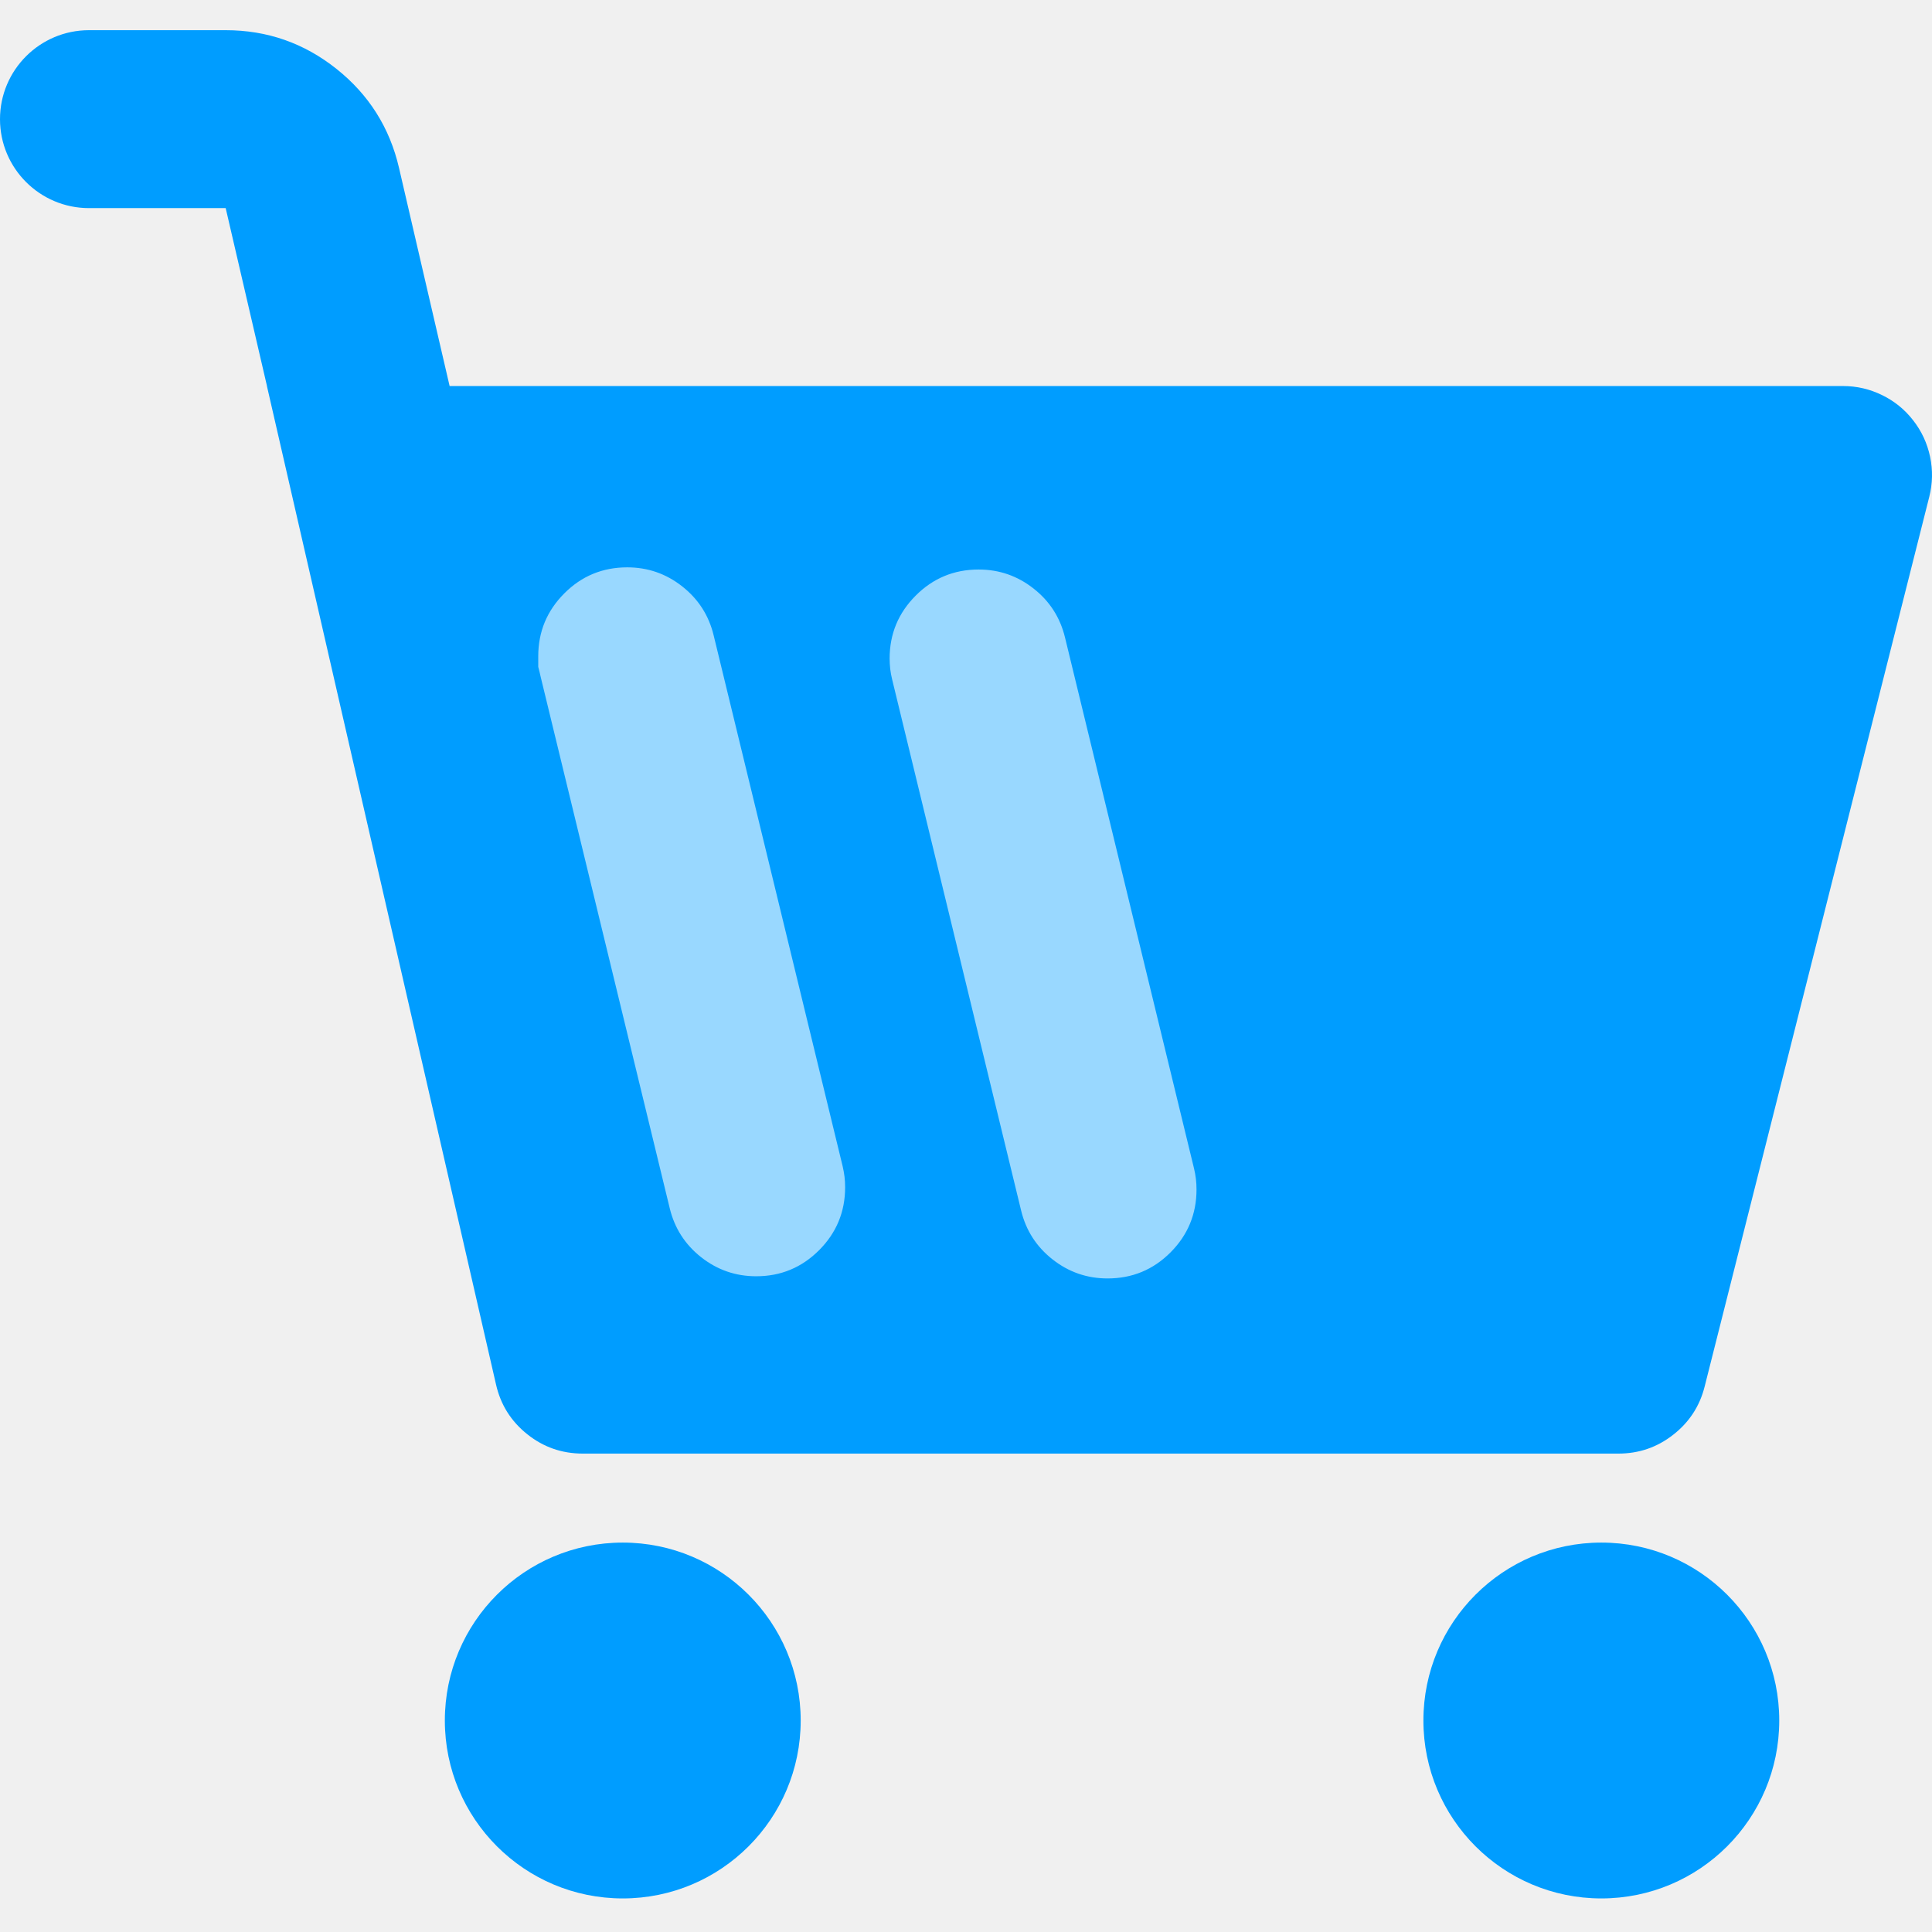
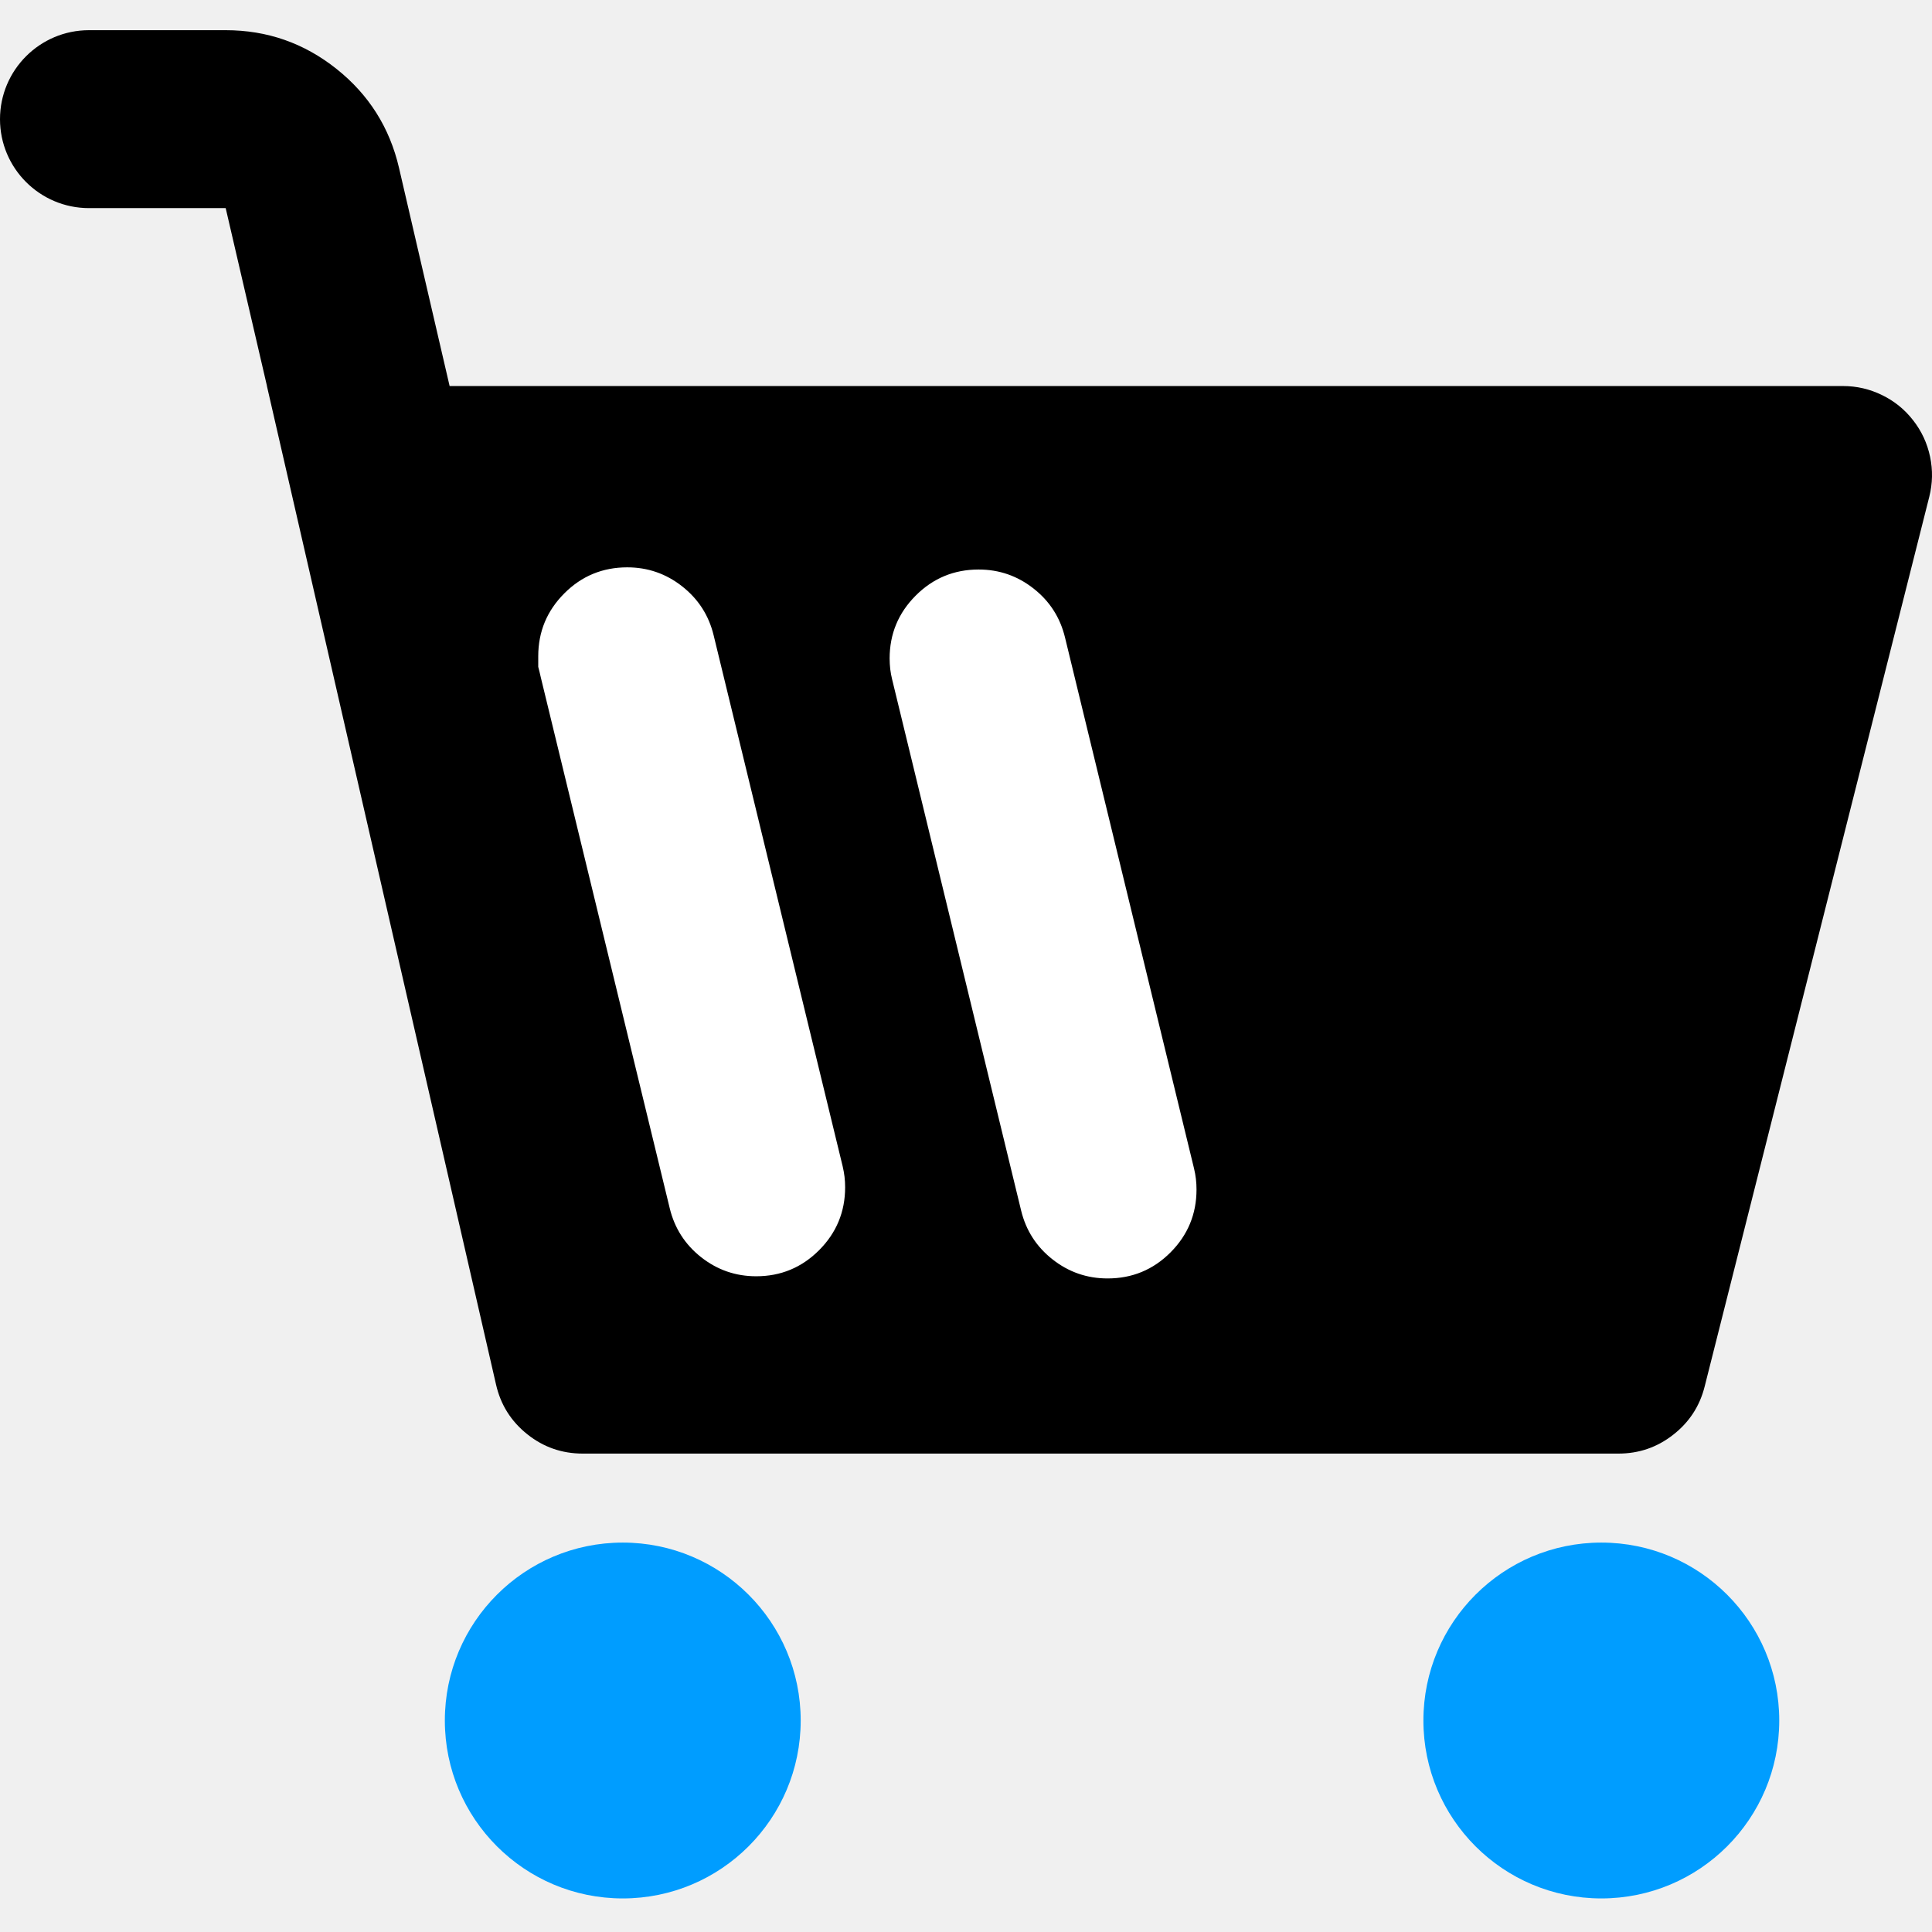
<svg xmlns="http://www.w3.org/2000/svg" width="800px" height="800px" viewBox="0 -0.5 32 32" fill="none">
strokeLinejoin
- <g id="SVGRepo_bgCarrier" stroke-width="0" />
-   <g id="SVGRepo_tracerCarrier" stroke-linecap="round" stroke-linejoin="round" />
+ <g id="SVGRepo_bgCarrier" strokeWidth="0" />
+   <g id="SVGRepo_tracerCarrier" strokeLinecap="round" strokeLinejoin="round" />
  <g id="SVGRepo_iconCarrier">
    <path d="M10.315 30.944C11.942 30.944 13.262 29.625 13.262 27.997C13.262 26.369 11.942 25.05 10.315 25.05C8.687 25.05 7.368 26.369 7.368 27.997C7.368 29.625 8.687 30.944 10.315 30.944Z" fill="#009dff" />
    <path d="M26.523 30.944C28.151 30.944 29.47 29.625 29.47 27.997C29.47 26.369 28.151 25.05 26.523 25.05C24.896 25.05 23.576 26.369 23.576 27.997C23.576 29.625 24.896 30.944 26.523 30.944Z" fill="#009dff" />
    <path fillRule="evenodd" clipRule="evenodd" d="M30.526 5.894H7.447L6.609 2.281C6.454 1.613 6.108 1.066 5.572 0.64C5.035 0.213 4.424 0 3.738 0H1.474C0.66 0 0 0.66 0 1.474C0 2.287 0.66 2.947 1.474 2.947H3.738L4.422 5.894H4.421L8.216 22.433C8.292 22.767 8.465 23.042 8.734 23.256C9.002 23.47 9.308 23.576 9.652 23.576H26.807C27.144 23.576 27.446 23.473 27.712 23.265C27.978 23.058 28.153 22.791 28.235 22.463L31.955 7.728C32.01 7.508 32.015 7.287 31.968 7.064C31.921 6.842 31.828 6.641 31.688 6.462C31.549 6.283 31.377 6.143 31.173 6.044C30.969 5.944 30.753 5.894 30.526 5.894Z" fill="url(#paint0_linear_103_1445)" />
    <g style="mix-blend-mode:hard-light">
      <g style="mix-blend-mode:hard-light">
-         <path fillRule="evenodd" clipRule="evenodd" d="M8.957 10.718C8.943 10.661 8.932 10.603 8.915 10.545C8.915 10.487 8.915 10.429 8.915 10.37C8.915 9.963 9.059 9.616 9.347 9.328C9.634 9.04 9.982 8.897 10.389 8.897C10.729 8.897 11.032 9.002 11.299 9.212C11.566 9.422 11.74 9.692 11.82 10.022L13.957 18.817L13.957 18.817C13.97 18.874 13.981 18.932 13.988 18.99C13.995 19.048 13.998 19.107 13.998 19.165C13.998 19.572 13.854 19.919 13.567 20.207C13.279 20.495 12.932 20.639 12.525 20.639C12.185 20.639 11.881 20.534 11.614 20.324C11.347 20.114 11.173 19.843 11.093 19.513L8.957 10.718ZM17.64 10.059C17.56 9.729 17.387 9.458 17.119 9.248C16.852 9.038 16.549 8.933 16.209 8.933C15.802 8.933 15.454 9.077 15.167 9.365C14.879 9.653 14.735 10 14.735 10.407C14.735 10.465 14.739 10.524 14.745 10.582C14.752 10.64 14.763 10.698 14.777 10.755L16.913 19.55C16.993 19.88 17.167 20.15 17.434 20.36C17.701 20.57 18.005 20.675 18.345 20.675C18.752 20.675 19.099 20.532 19.387 20.244C19.674 19.956 19.818 19.609 19.818 19.202C19.818 19.143 19.815 19.085 19.808 19.027C19.801 18.969 19.791 18.911 19.777 18.854L19.777 18.854L17.64 10.059Z" fill="white" fill-opacity="0.6" />
+         <path fillRule="evenodd" clipRule="evenodd" d="M8.957 10.718C8.943 10.661 8.932 10.603 8.915 10.545C8.915 10.487 8.915 10.429 8.915 10.37C8.915 9.963 9.059 9.616 9.347 9.328C9.634 9.04 9.982 8.897 10.389 8.897C10.729 8.897 11.032 9.002 11.299 9.212C11.566 9.422 11.74 9.692 11.82 10.022L13.957 18.817L13.957 18.817C13.97 18.874 13.981 18.932 13.988 18.99C13.995 19.048 13.998 19.107 13.998 19.165C13.998 19.572 13.854 19.919 13.567 20.207C13.279 20.495 12.932 20.639 12.525 20.639C12.185 20.639 11.881 20.534 11.614 20.324C11.347 20.114 11.173 19.843 11.093 19.513L8.957 10.718ZM17.64 10.059C17.56 9.729 17.387 9.458 17.119 9.248C16.852 9.038 16.549 8.933 16.209 8.933C15.802 8.933 15.454 9.077 15.167 9.365C14.879 9.653 14.735 10 14.735 10.407C14.735 10.465 14.739 10.524 14.745 10.582C14.752 10.64 14.763 10.698 14.777 10.755L16.913 19.55C16.993 19.88 17.167 20.15 17.434 20.36C17.701 20.57 18.005 20.675 18.345 20.675C18.752 20.675 19.099 20.532 19.387 20.244C19.674 19.956 19.818 19.609 19.818 19.202C19.818 19.143 19.815 19.085 19.808 19.027C19.801 18.969 19.791 18.911 19.777 18.854L19.777 18.854L17.64 10.059Z" fill="white" fillOpacity="0.6" />
      </g>
    </g>
    <defs>
      <linearGradient id="paint0_linear_103_1445" x1="0" y1="0" x2="19.714" y2="29.661" gradientUnits="userSpaceOnUse">
-         <stop stop-color="#009dff" />
-         <stop offset="1" stop-color="#009dff" />
+         <stop stopColor="#009dff" />
+         <stop offset="1" stopColor="#009dff" />
      </linearGradient>
    </defs>
  </g>
</svg>
